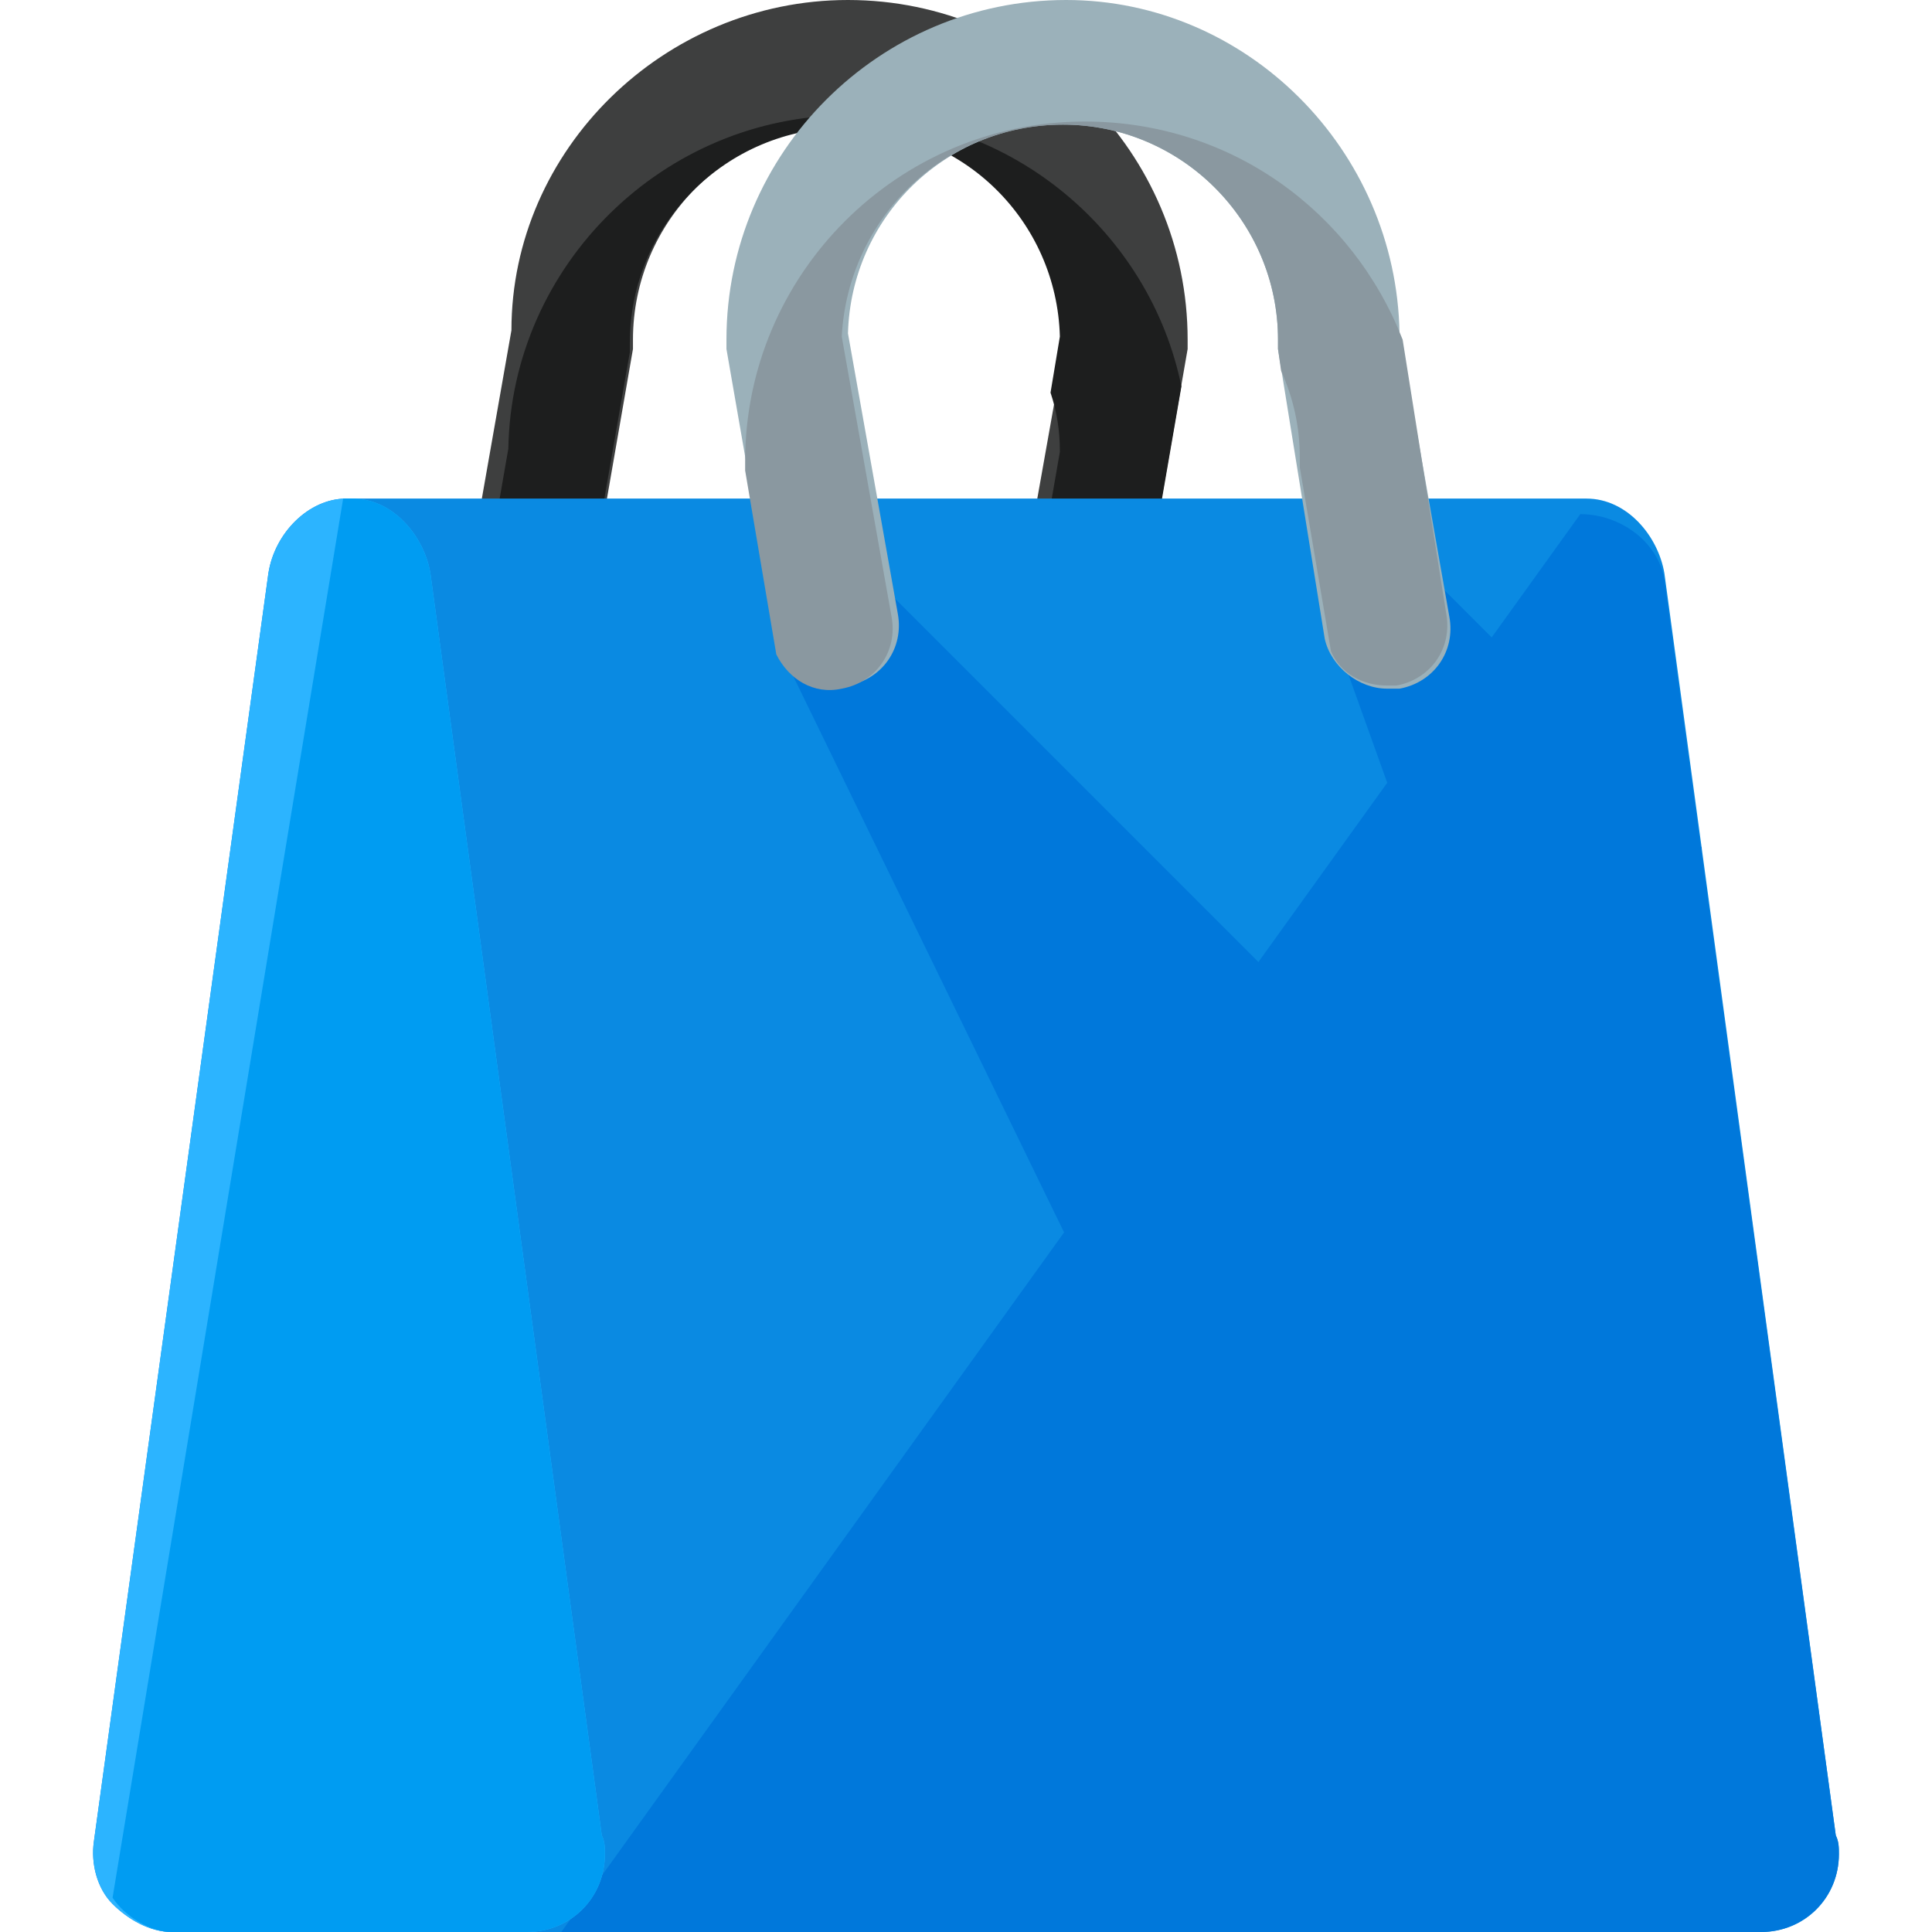
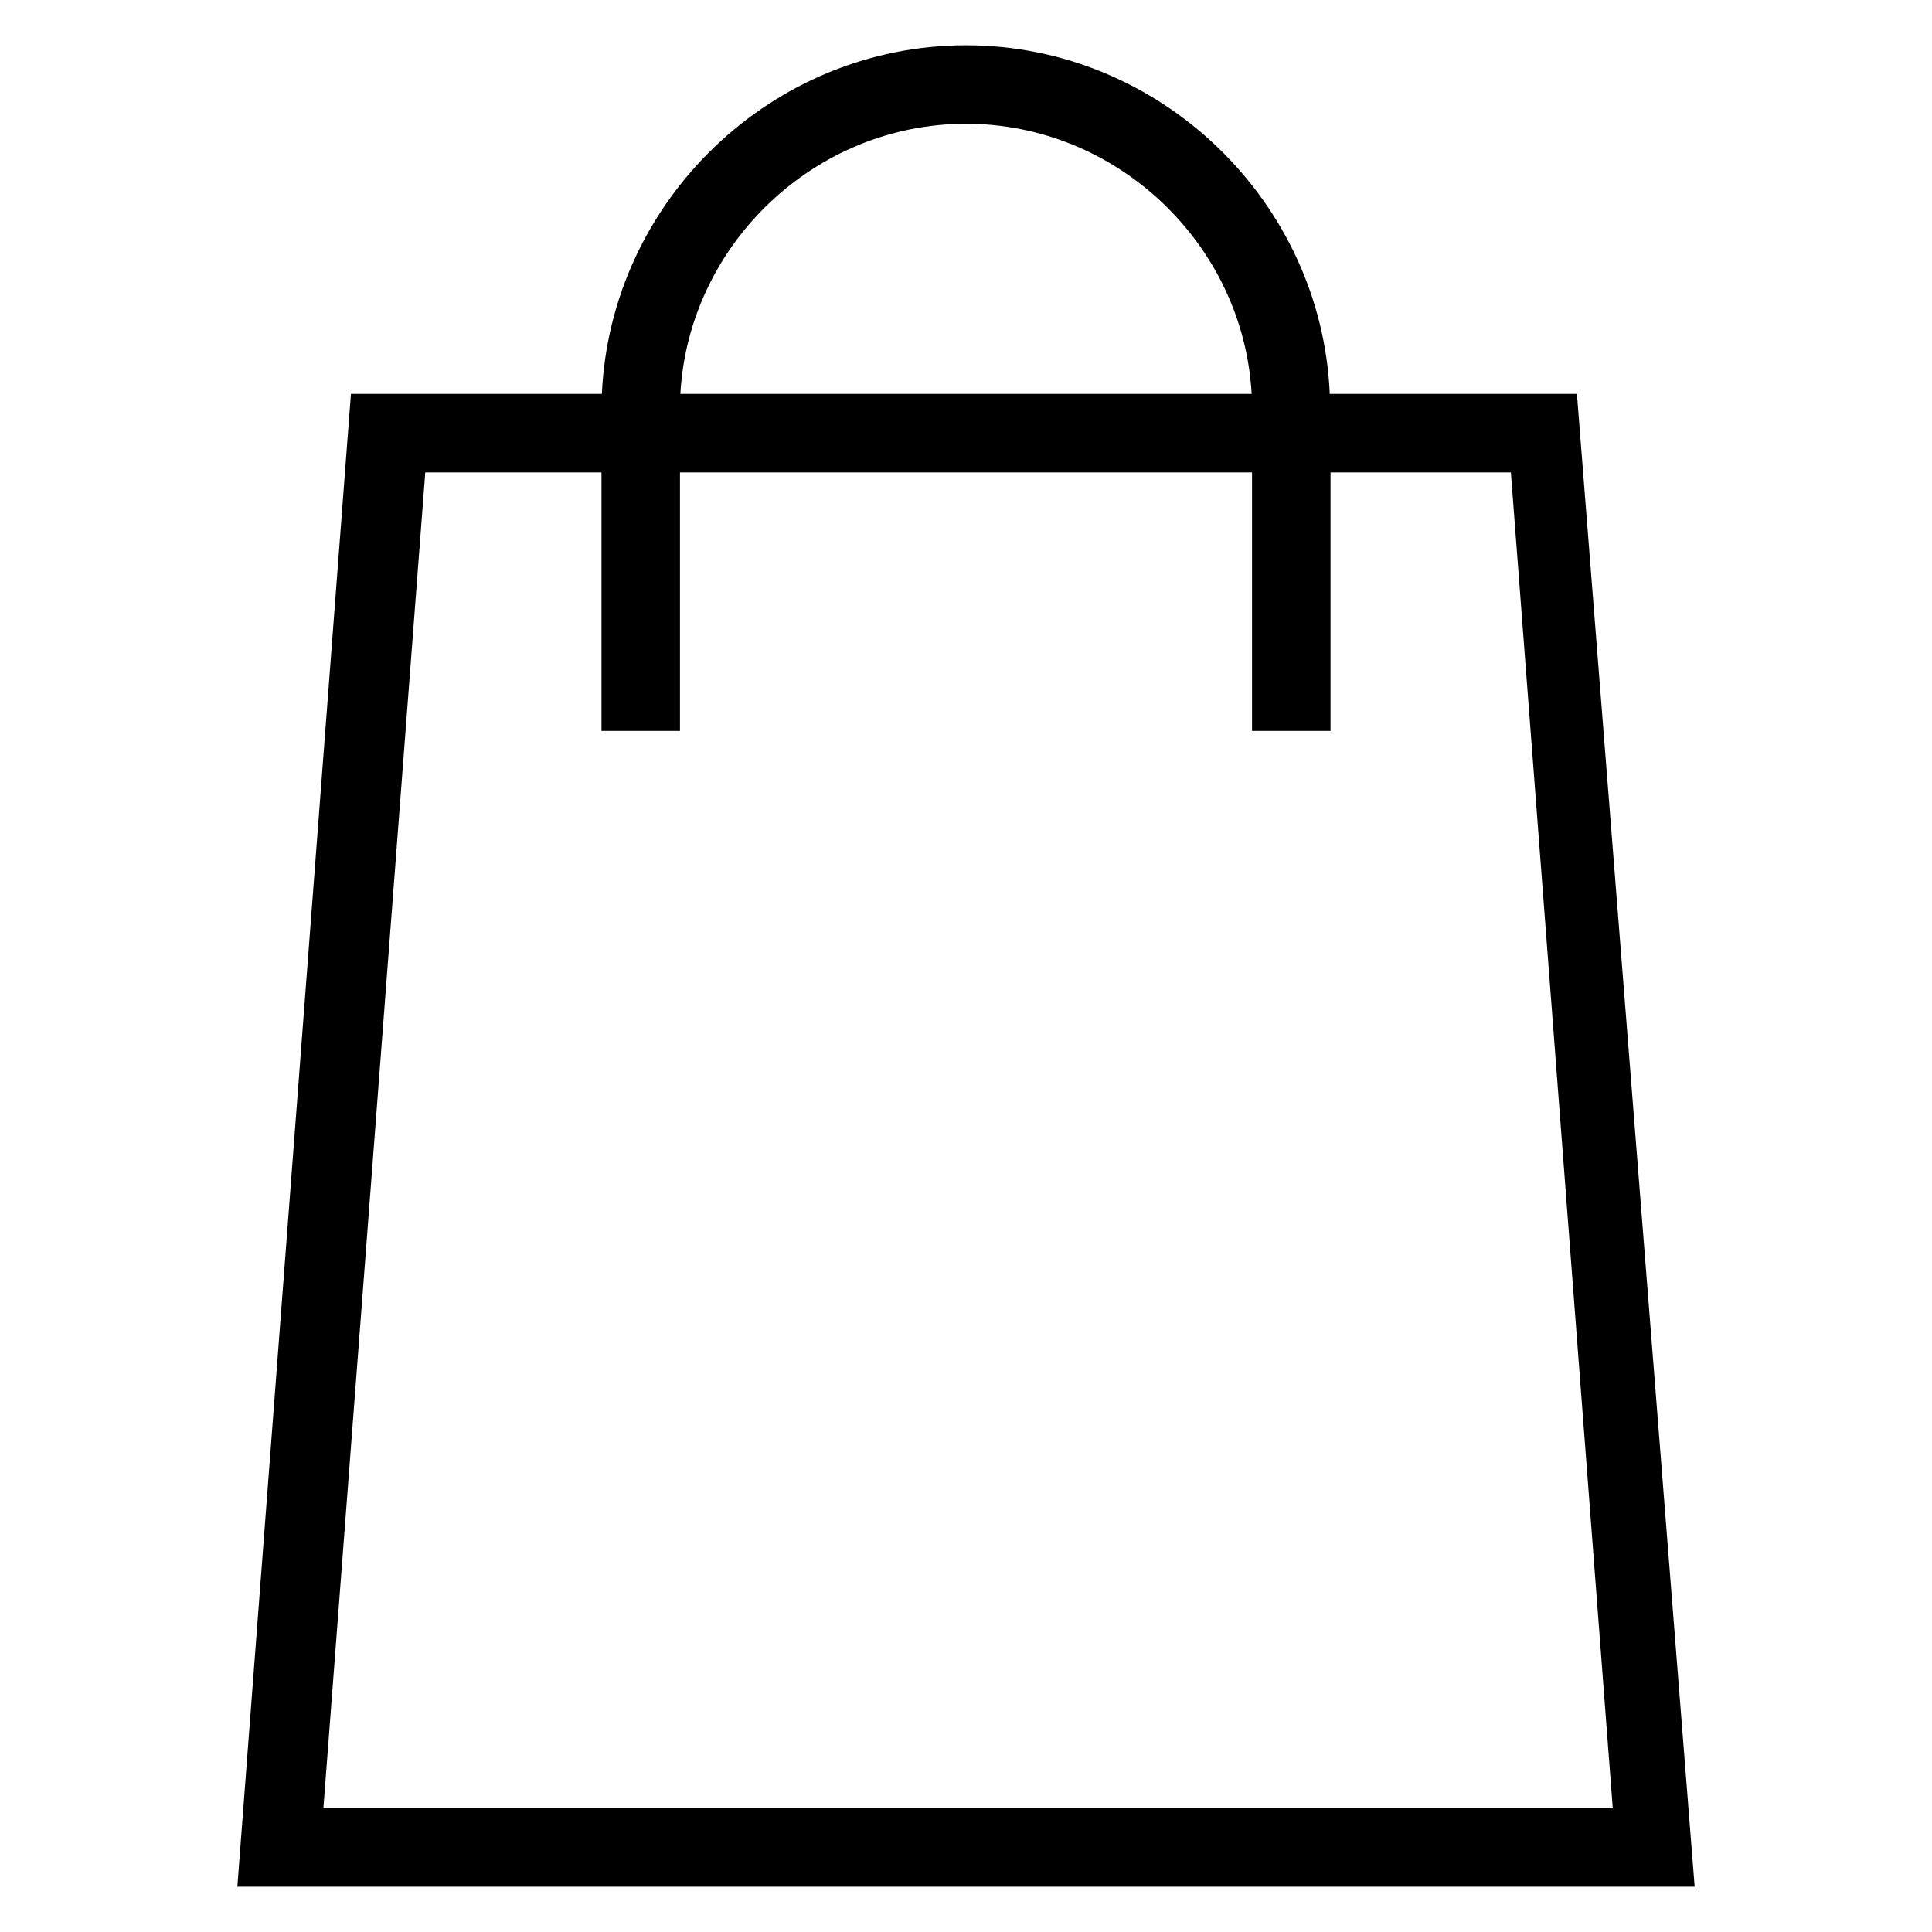
- <svg xmlns="http://www.w3.org/2000/svg" version="1.1" id="Layer_1" x="0px" y="0px" viewBox="0 0 496 496" style="enable-background:new 0 0 496 496;" xml:space="preserve">
-   <path style="fill:#3E3F3F;" d="M276.1,176.8c-0.8,0-1.6,0-2.4,0c-8.8-1.6-14.4-9.6-12.8-18.4l12.8-72C272.1,56,248.1,32,217.7,32  s-55.2,24.8-55.2,55.2c0,0.8,0,1.6,0,2.4l-12.8,73.6c-1.6,8.8-9.6,14.4-18.4,12.8c-8.8-1.6-14.4-9.6-12.8-18.4l12.8-72.8  c0-46.4,39.2-84.8,86.4-84.8c48,0,87.2,39.2,87.2,87.2c0,0.8,0,1.6,0,2.4l-12.8,73.6C290.5,171.2,284.1,176.8,276.1,176.8z" />
-   <path style="fill:#1D1E1E;" d="M273.7,176.8c0.8,0,1.6,0,2.4,0c8,0,14.4-5.6,16-12.8l11.2-64.8c-8-39.2-43.2-69.6-85.6-69.6  c-47.2,0-86.4,38.4-87.2,85.6l-9.6,55.2c2.4,3.2,5.6,5.6,9.6,6.4c8.8,1.6,16.8-4,18.4-12.8l12.8-73.6c0-0.8,0-1.6,0-2.4  c0-30.4,24.8-55.2,55.2-55.2s54.4,24,55.2,53.6l-2.4,14.4c1.6,4.8,2.4,9.6,2.4,15.2l-9.6,55.2C265.7,173.6,268.9,176,273.7,176.8z" />
-   <path style="fill:#0A8AE2;" d="M471.3,471.2l-44-324c-1.6-9.6-9.6-19.2-20-19.2H88.9c-9.6,0-18.4,8.8-20,19.2L24.1,472.8  c-0.8,5.6,0.8,12,4.8,16s9.6,7.2,15.2,7.2h408l0,0c11.2,0,20-8.8,20-20C472.1,474.4,472.1,472.8,471.3,471.2z" />
+ <svg xmlns="http://www.w3.org/2000/svg" version="1.1" viewBox="0 0 512 512" enable-background="new 0 0 512 512">
  <g>
-     <polygon style="fill:#0078DB;" points="436.9,217.6 366.5,147.2 344.9,169.6 416.9,370.4  " />
-     <polygon style="fill:#0078DB;" points="357.7,281.6 336.1,445.6 201.7,169.6 223.3,147.2  " />
-     <path style="fill:#0078DB;" d="M144.1,496h308l0,0c11.2,0,20-8.8,20-20c0-1.6,0-3.2-0.8-4.8l-44-322.4   c-1.6-9.6-11.2-16.8-21.6-16.8" />
+     <path d="m417.9,104.4h-65.5c-2.2-51-44.8-92.4-96.4-92.4s-94.2,41.3-96.5,92.4h-66.5l-30.1,395.6h386.2l-31.2-395.6zm-161.9-71.6c40.1,0 73.5,32 75.7,71.6h-151.4c2.2-39.6 35.6-71.6 75.7-71.6zm-143.3,92.4h46.7v68.5h20.8v-68.5h151.6v68.5h20.8v-68.5h47.8l27,354h-341.7l27-354z" />
  </g>
-   <path style="fill:#2CB4FF;" d="M155.3,476c0-1.6,0-3.2-0.8-4.8l-44-324c-1.6-9.6-9.6-19.2-20-19.2h-1.6c-9.6,0-18.4,8.8-20,19.2  L24.1,472.8c-0.8,5.6,0.8,12,4.8,16s9.6,7.2,15.2,7.2h91.2l0,0C146.5,496,155.3,487.2,155.3,476z" />
-   <path style="fill:#009CF2;" d="M28.9,487.2c3.2,4.8,9.6,8.8,15.2,8.8h91.2l0,0c11.2,0,20-8.8,20-20c0-1.6,0-3.2-0.8-4.8l-44-324  c-1.6-9.6-9.6-19.2-20-19.2h-2.4" />
-   <path style="fill:#9BB1BA;" d="M356.1,176.8c-7.2,0-14.4-5.6-16-12.8l-12-74.4c0-0.8,0-1.6,0-2.4c0-30.4-24.8-55.2-55.2-55.2  c-30.4,0-54.4,24-55.2,53.6l12.8,72c1.6,8.8-4,16.8-12.8,18.4c-8.8,1.6-16.8-4-18.4-12.8l-12.8-73.6c0-0.8,0-1.6,0-2.4  c0-48,39.2-87.2,87.2-87.2c46.4,0,84.8,38.4,85.6,85.6l12.8,72.8c1.6,8.8-4,16.8-12.8,18.4C358.5,176.8,357.7,176.8,356.1,176.8z" />
-   <path style="fill:#8A98A0;" d="M360.1,87.2c-12.8-32.8-44-56-81.6-56c-48,0-87.2,39.2-87.2,87.2c0,0.8,0,1.6,0,2.4l8,47.2  c3.2,6.4,9.6,10.4,16.8,8.8c8.8-1.6,14.4-9.6,12.8-18.4l-12.8-72C217.7,56,242.5,32,272.9,32s55.2,24.8,55.2,55.2c0,0.8,0,1.6,0,2.4  l0.8,5.6c3.2,7.2,4.8,14.4,4.8,22.4c0,0.8,0,1.6,0,2.4l8,47.2c2.4,5.6,8,8.8,14.4,8.8c0.8,0,1.6,0,2.4,0c8.8-1.6,14.4-9.6,12.8-18.4  L360.1,87.2z" />
-   <g>
- </g>
-   <g>
- </g>
-   <g>
- </g>
-   <g>
- </g>
-   <g>
- </g>
-   <g>
- </g>
-   <g>
- </g>
-   <g>
- </g>
-   <g>
- </g>
-   <g>
- </g>
-   <g>
- </g>
-   <g>
- </g>
-   <g>
- </g>
-   <g>
- </g>
-   <g>
- </g>
</svg>
